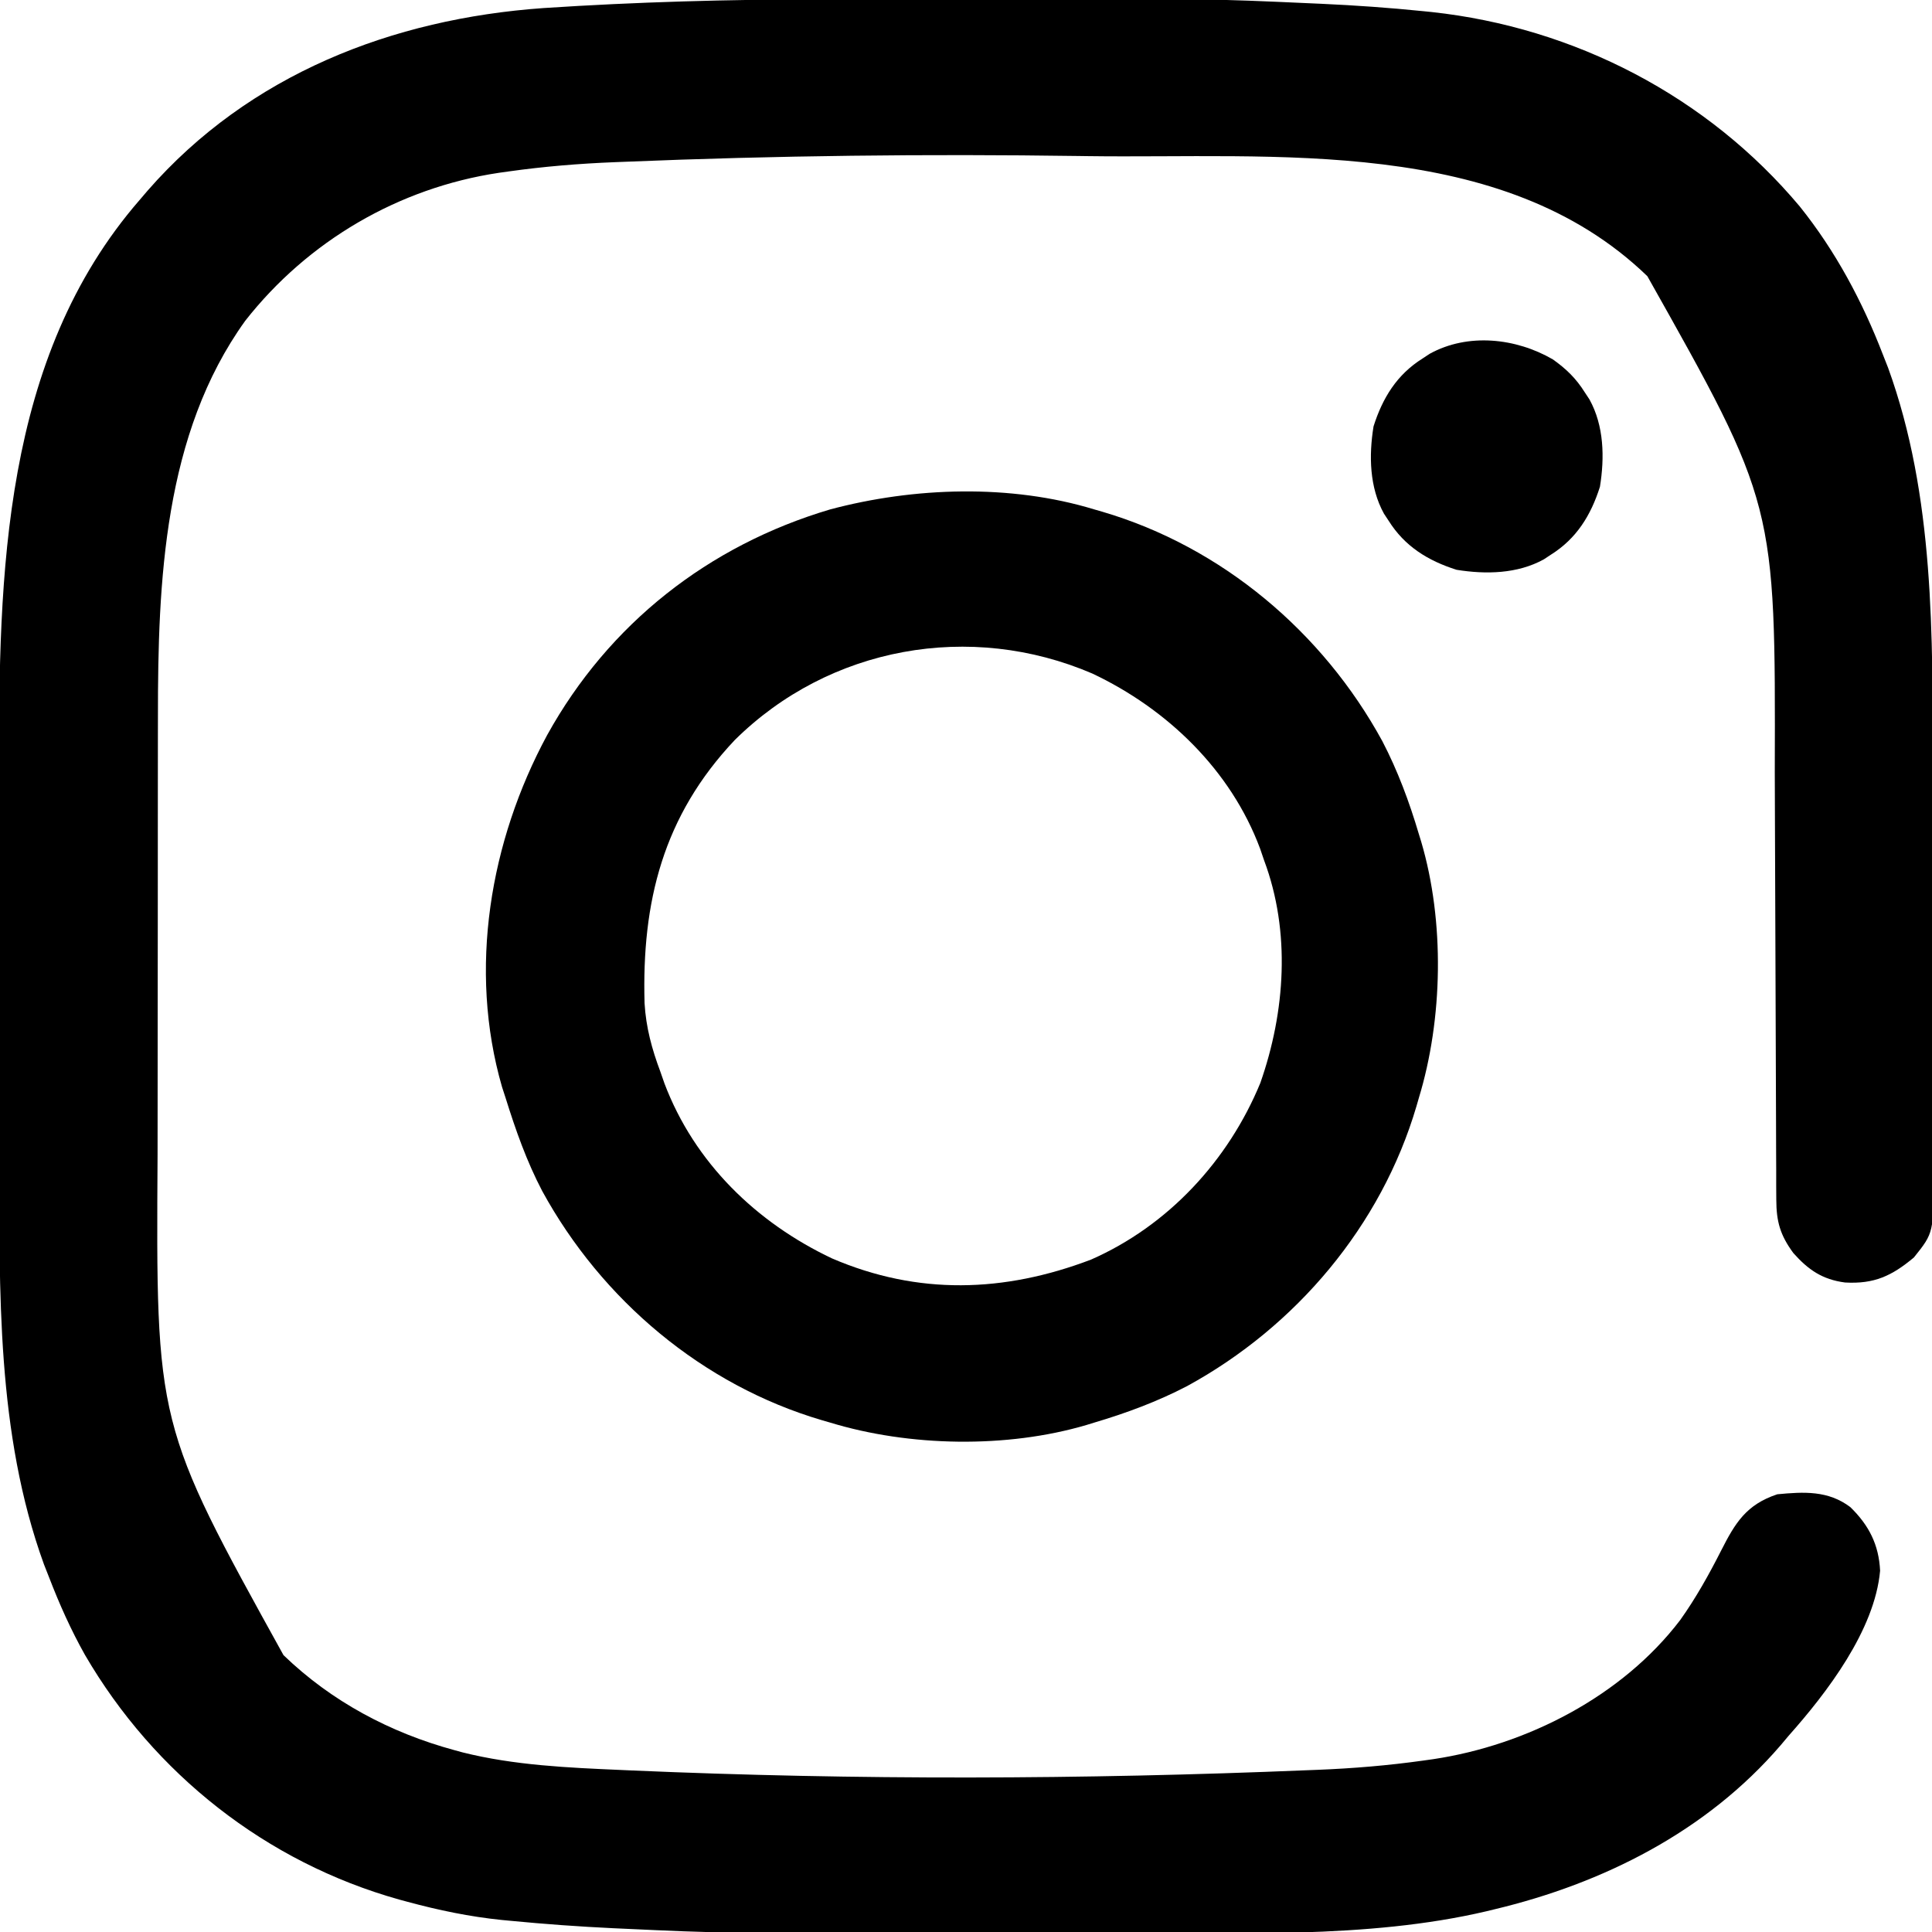
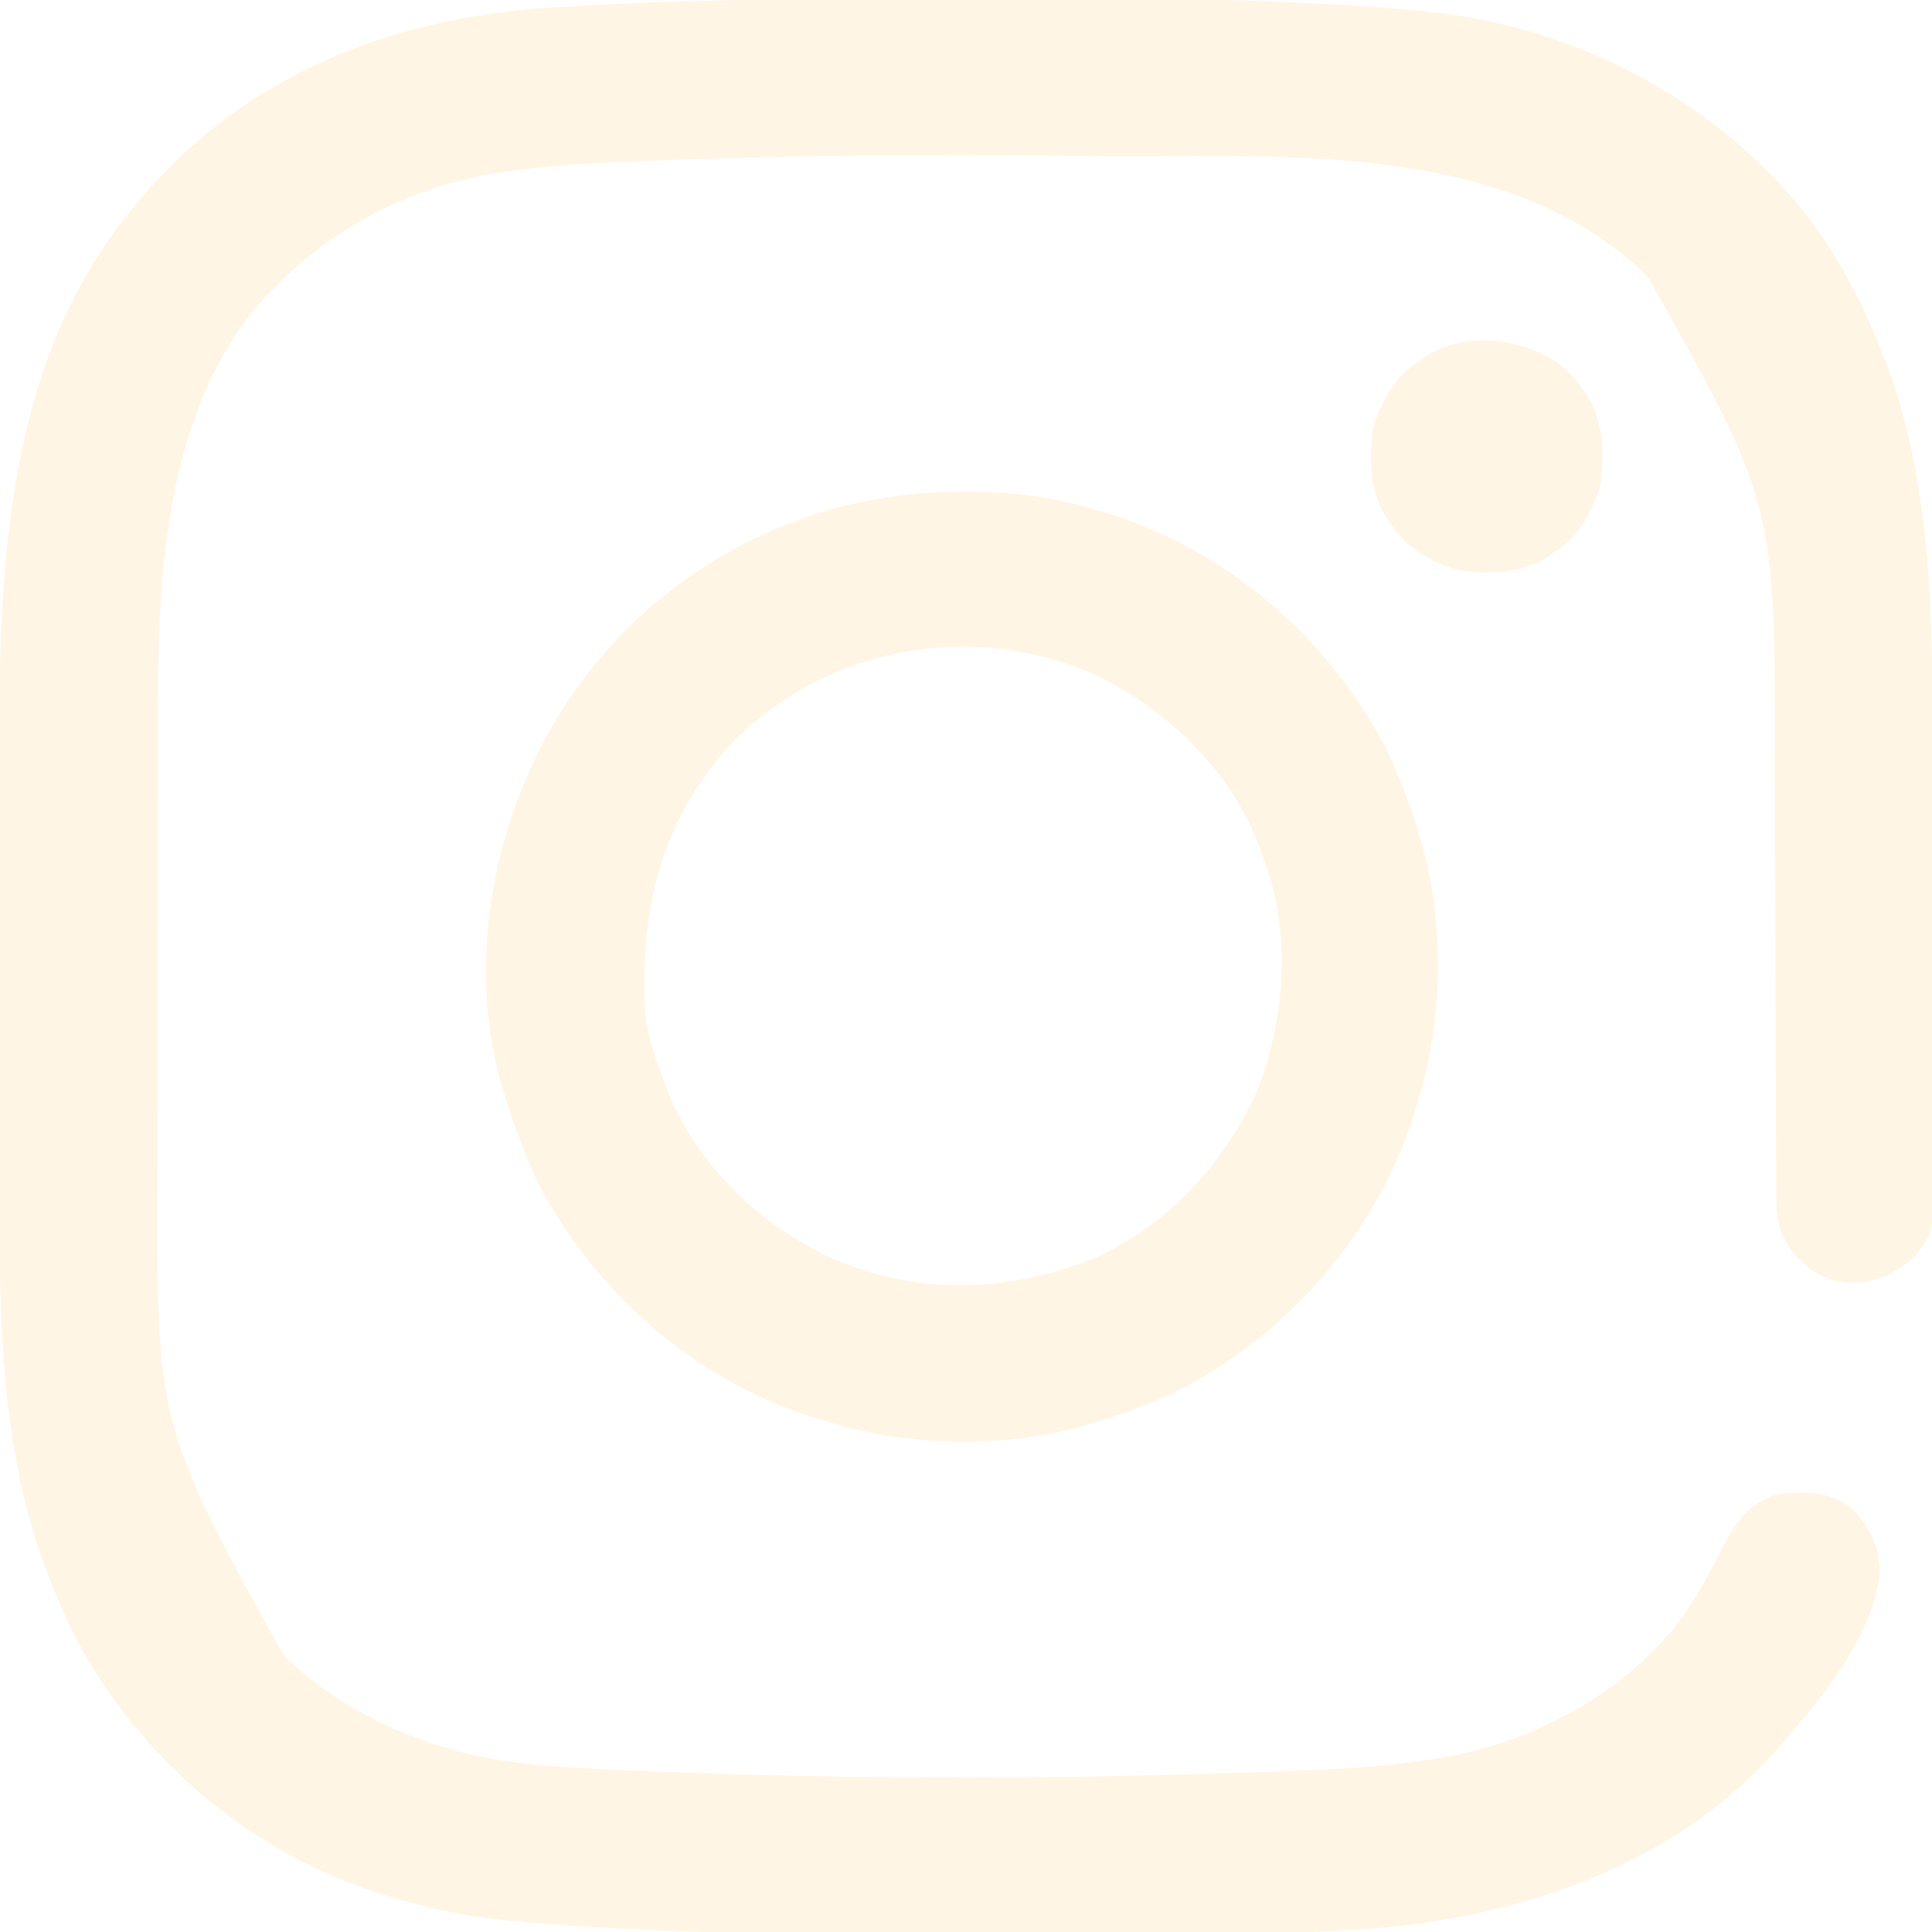
<svg xmlns="http://www.w3.org/2000/svg" version="1.1" width="512" height="512">
-   <path d="M0 0 C2.065 -0.001 4.129 -0.003 6.194 -0.005 C13.488 -0.015 20.783 -0.019 28.077 -0.018 C33.994 -0.018 39.911 -0.025 45.828 -0.039 C102.562 -0.17 102.562 -0.17 129.703 1.054 C131.026 1.112 131.026 1.112 132.375 1.172 C141.389 1.585 150.366 2.21 159.343 3.127 C160.098 3.204 160.854 3.28 161.632 3.359 C199.454 7.466 234.686 25.686 259.16 54.896 C268.636 66.711 275.762 80.076 281.191 94.167 C281.64 95.307 282.088 96.446 282.55 97.62 C294.91 131.648 294.351 168.749 294.391 204.423 C294.394 206.893 294.398 209.363 294.403 211.833 C294.416 219.589 294.426 227.345 294.43 235.1 C294.434 244.007 294.452 252.914 294.481 261.82 C294.503 268.748 294.513 275.676 294.514 282.604 C294.515 286.725 294.521 290.847 294.539 294.968 C294.555 298.833 294.557 302.697 294.549 306.562 C294.548 307.974 294.552 309.387 294.562 310.799 C294.668 326.829 294.668 326.829 289.394 333.409 C283.547 338.297 278.889 340.483 271.129 340.042 C265.131 339.252 261.414 336.697 257.441 332.23 C253.961 327.494 252.942 323.92 252.926 318.067 C252.918 316.839 252.909 315.612 252.901 314.348 C252.902 312.996 252.903 311.643 252.904 310.29 C252.898 308.859 252.891 307.427 252.883 305.996 C252.868 302.912 252.86 299.829 252.856 296.746 C252.849 291.839 252.827 286.933 252.803 282.027 C252.754 271.574 252.722 261.12 252.691 250.667 C252.658 239.461 252.621 228.254 252.567 217.047 C252.548 212.985 252.532 208.923 252.527 204.86 C252.721 133.711 252.721 133.711 218.754 73.355 C180.161 36.097 119.899 42.237 70.316 41.542 C69.155 41.526 69.155 41.526 67.97 41.509 C27.877 40.942 -12.179 41.385 -52.246 43.042 C-53.109 43.075 -53.972 43.109 -54.861 43.143 C-64.317 43.519 -73.638 44.283 -83.012 45.601 C-83.869 45.721 -84.725 45.841 -85.608 45.965 C-112.142 49.937 -136.234 64.048 -152.809 85.167 C-174.435 115.184 -175.968 154.345 -175.954 190.005 C-175.957 191.597 -175.961 193.19 -175.964 194.783 C-175.973 199.052 -175.976 203.321 -175.976 207.59 C-175.977 210.276 -175.979 212.961 -175.982 215.647 C-175.991 225.068 -175.995 234.489 -175.994 243.91 C-175.994 252.606 -176.004 261.303 -176.02 269.999 C-176.033 277.535 -176.038 285.07 -176.038 292.605 C-176.038 297.075 -176.04 301.545 -176.051 306.014 C-176.488 377.689 -176.488 377.689 -142.684 438.792 C-129.988 451.064 -114.342 459.375 -97.371 463.98 C-96.658 464.175 -95.944 464.37 -95.208 464.571 C-81.528 468 -67.279 468.622 -53.246 469.23 C-52.339 469.27 -51.431 469.311 -50.496 469.352 C9.163 471.945 69.037 471.765 128.691 469.292 C129.552 469.259 130.413 469.226 131.3 469.192 C140.736 468.816 150.036 468.048 159.39 466.734 C160.247 466.613 161.104 466.493 161.987 466.369 C186.794 462.657 212.079 449.689 227.457 429.506 C231.617 423.66 235.063 417.485 238.305 411.095 C242.055 403.717 244.97 398.908 253.191 396.167 C260.257 395.491 266.678 395.139 272.539 399.562 C277.456 404.34 280.112 409.521 280.437 416.425 C279.021 432.202 266.319 448.78 256.191 460.167 C255.496 460.994 254.801 461.82 254.086 462.671 C234.473 485.499 207.118 499.279 178.191 506.167 C177.505 506.335 176.818 506.502 176.111 506.674 C144.381 514.118 108.749 512.328 76.349 512.335 C74.283 512.335 72.216 512.337 70.149 512.34 C62.85 512.349 55.55 512.353 48.25 512.353 C42.326 512.352 36.402 512.359 30.479 512.373 C-26.371 512.504 -26.371 512.504 -52.754 511.281 C-53.608 511.242 -54.462 511.203 -55.342 511.163 C-64.393 510.734 -73.411 510.079 -82.43 509.207 C-83.234 509.131 -84.038 509.054 -84.866 508.976 C-93.353 508.11 -101.58 506.393 -109.809 504.167 C-110.533 503.972 -111.256 503.776 -112.002 503.575 C-147.274 493.691 -176.96 470.228 -195.301 438.722 C-199.028 432.091 -202.077 425.259 -204.809 418.167 C-205.482 416.458 -205.482 416.458 -206.168 414.714 C-218.771 380.019 -217.971 342.219 -217.976 305.868 C-217.977 303.12 -217.979 300.371 -217.982 297.623 C-217.991 287.98 -217.995 278.338 -217.994 268.695 C-217.994 259.796 -218.004 250.897 -218.02 241.997 C-218.033 234.284 -218.038 226.572 -218.038 218.859 C-218.038 214.284 -218.04 209.71 -218.051 205.136 C-218.166 152.544 -217.219 95.06 -180.809 53.167 C-180.1 52.337 -179.391 51.507 -178.661 50.652 C-151.744 19.863 -113.833 5.137 -73.769 2.303 C-49.191 0.685 -24.629 0.005 0 0 Z " fill="#000000" transform="translate(217.809,-0.1672571)" />
-   <path d="M0 0 C0.705 0.204 1.411 0.407 2.138 0.617 C33.811 9.934 60.556 32.514 76.312 61.375 C80.427 69.274 83.467 77.473 86 86 C86.318 87.034 86.318 87.034 86.642 88.088 C92.873 109.197 92.4 135.011 86 156 C85.796 156.705 85.593 157.411 85.383 158.138 C76.066 189.811 53.486 216.556 24.625 232.312 C16.726 236.427 8.527 239.467 0 242 C-0.689 242.212 -1.378 242.423 -2.088 242.642 C-23.197 248.873 -49.011 248.4 -70 242 C-71.058 241.694 -71.058 241.694 -72.138 241.383 C-103.818 232.064 -130.546 209.485 -146.312 180.625 C-150.441 172.747 -153.352 164.473 -156 156 C-156.318 155.02 -156.637 154.041 -156.965 153.031 C-165.96 121.882 -160.167 87.868 -144.997 59.801 C-128.651 30.257 -102.152 9.531 -70 0 C-47.735 -5.931 -22.198 -6.769 0 0 Z M-95.285 61.125 C-114.29 81.251 -119.947 104.016 -119.184 130.871 C-118.808 137.264 -117.25 143.003 -115 149 C-114.638 150.038 -114.276 151.075 -113.902 152.145 C-105.957 173.126 -89.543 189.023 -69.492 198.5 C-46.743 208.271 -23.918 207.575 -0.875 198.812 C19.602 189.812 35.53 172.552 44 152 C50.61 133.168 52.093 111.947 45 93 C44.649 91.974 44.299 90.948 43.938 89.891 C36.169 69.066 19.315 52.869 -0.508 43.5 C-32.828 29.618 -70.219 36.319 -95.285 61.125 Z " fill="#000000" transform="translate(290,135)" />
-   <path d="M0 0 C3.586 2.541 6.16 5.043 8.492 8.766 C8.902 9.387 9.312 10.008 9.734 10.648 C13.582 17.628 13.743 26.026 12.492 33.766 C10.091 41.342 6.279 47.513 -0.508 51.766 C-1.129 52.176 -1.75 52.585 -2.391 53.008 C-9.37 56.856 -17.768 57.016 -25.508 55.766 C-33.084 53.365 -39.255 49.553 -43.508 42.766 C-43.918 42.144 -44.328 41.523 -44.75 40.883 C-48.598 33.903 -48.758 25.505 -47.508 17.766 C-45.107 10.189 -41.295 4.018 -34.508 -0.234 C-33.886 -0.644 -33.265 -1.054 -32.625 -1.477 C-22.456 -7.083 -9.722 -5.638 0 0 Z " fill="#000000" transform="translate(411.5078,95.23438)" />
+   <path d="M0 0 C2.065 -0.001 4.129 -0.003 6.194 -0.005 C13.488 -0.015 20.783 -0.019 28.077 -0.018 C33.994 -0.018 39.911 -0.025 45.828 -0.039 C102.562 -0.17 102.562 -0.17 129.703 1.054 C131.026 1.112 131.026 1.112 132.375 1.172 C141.389 1.585 150.366 2.21 159.343 3.127 C160.098 3.204 160.854 3.28 161.632 3.359 C199.454 7.466 234.686 25.686 259.16 54.896 C268.636 66.711 275.762 80.076 281.191 94.167 C281.64 95.307 282.088 96.446 282.55 97.62 C294.91 131.648 294.351 168.749 294.391 204.423 C294.394 206.893 294.398 209.363 294.403 211.833 C294.416 219.589 294.426 227.345 294.43 235.1 C294.434 244.007 294.452 252.914 294.481 261.82 C294.503 268.748 294.513 275.676 294.514 282.604 C294.515 286.725 294.521 290.847 294.539 294.968 C294.555 298.833 294.557 302.697 294.549 306.562 C294.548 307.974 294.552 309.387 294.562 310.799 C294.668 326.829 294.668 326.829 289.394 333.409 C283.547 338.297 278.889 340.483 271.129 340.042 C265.131 339.252 261.414 336.697 257.441 332.23 C253.961 327.494 252.942 323.92 252.926 318.067 C252.918 316.839 252.909 315.612 252.901 314.348 C252.902 312.996 252.903 311.643 252.904 310.29 C252.898 308.859 252.891 307.427 252.883 305.996 C252.868 302.912 252.86 299.829 252.856 296.746 C252.849 291.839 252.827 286.933 252.803 282.027 C252.754 271.574 252.722 261.12 252.691 250.667 C252.658 239.461 252.621 228.254 252.567 217.047 C252.548 212.985 252.532 208.923 252.527 204.86 C252.721 133.711 252.721 133.711 218.754 73.355 C180.161 36.097 119.899 42.237 70.316 41.542 C69.155 41.526 69.155 41.526 67.97 41.509 C27.877 40.942 -12.179 41.385 -52.246 43.042 C-53.109 43.075 -53.972 43.109 -54.861 43.143 C-64.317 43.519 -73.638 44.283 -83.012 45.601 C-83.869 45.721 -84.725 45.841 -85.608 45.965 C-112.142 49.937 -136.234 64.048 -152.809 85.167 C-174.435 115.184 -175.968 154.345 -175.954 190.005 C-175.957 191.597 -175.961 193.19 -175.964 194.783 C-175.973 199.052 -175.976 203.321 -175.976 207.59 C-175.977 210.276 -175.979 212.961 -175.982 215.647 C-175.991 225.068 -175.995 234.489 -175.994 243.91 C-175.994 252.606 -176.004 261.303 -176.02 269.999 C-176.033 277.535 -176.038 285.07 -176.038 292.605 C-176.038 297.075 -176.04 301.545 -176.051 306.014 C-176.488 377.689 -176.488 377.689 -142.684 438.792 C-129.988 451.064 -114.342 459.375 -97.371 463.98 C-96.658 464.175 -95.944 464.37 -95.208 464.571 C-81.528 468 -67.279 468.622 -53.246 469.23 C-52.339 469.27 -51.431 469.311 -50.496 469.352 C9.163 471.945 69.037 471.765 128.691 469.292 C129.552 469.259 130.413 469.226 131.3 469.192 C140.736 468.816 150.036 468.048 159.39 466.734 C160.247 466.613 161.104 466.493 161.987 466.369 C186.794 462.657 212.079 449.689 227.457 429.506 C231.617 423.66 235.063 417.485 238.305 411.095 C242.055 403.717 244.97 398.908 253.191 396.167 C260.257 395.491 266.678 395.139 272.539 399.562 C277.456 404.34 280.112 409.521 280.437 416.425 C279.021 432.202 266.319 448.78 256.191 460.167 C255.496 460.994 254.801 461.82 254.086 462.671 C234.473 485.499 207.118 499.279 178.191 506.167 C177.505 506.335 176.818 506.502 176.111 506.674 C144.381 514.118 108.749 512.328 76.349 512.335 C74.283 512.335 72.216 512.337 70.149 512.34 C62.85 512.349 55.55 512.353 48.25 512.353 C42.326 512.352 36.402 512.359 30.479 512.373 C-26.371 512.504 -26.371 512.504 -52.754 511.281 C-53.608 511.242 -54.462 511.203 -55.342 511.163 C-64.393 510.734 -73.411 510.079 -82.43 509.207 C-83.234 509.131 -84.038 509.054 -84.866 508.976 C-93.353 508.11 -101.58 506.393 -109.809 504.167 C-110.533 503.972 -111.256 503.776 -112.002 503.575 C-147.274 493.691 -176.96 470.228 -195.301 438.722 C-199.028 432.091 -202.077 425.259 -204.809 418.167 C-205.482 416.458 -205.482 416.458 -206.168 414.714 C-218.771 380.019 -217.971 342.219 -217.976 305.868 C-217.977 303.12 -217.979 300.371 -217.982 297.623 C-217.991 287.98 -217.995 278.338 -217.994 268.695 C-217.994 259.796 -218.004 250.897 -218.02 241.997 C-218.033 234.284 -218.038 226.572 -218.038 218.859 C-218.038 214.284 -218.04 209.71 -218.051 205.136 C-218.166 152.544 -217.219 95.06 -180.809 53.167 C-180.1 52.337 -179.391 51.507 -178.661 50.652 C-151.744 19.863 -113.833 5.137 -73.769 2.303 C-49.191 0.685 -24.629 0.005 0 0 Z " fill="#FFF5E4" transform="translate(217.809,-0.1672571)" />
+   <path d="M0 0 C0.705 0.204 1.411 0.407 2.138 0.617 C33.811 9.934 60.556 32.514 76.312 61.375 C80.427 69.274 83.467 77.473 86 86 C86.318 87.034 86.318 87.034 86.642 88.088 C92.873 109.197 92.4 135.011 86 156 C85.796 156.705 85.593 157.411 85.383 158.138 C76.066 189.811 53.486 216.556 24.625 232.312 C16.726 236.427 8.527 239.467 0 242 C-0.689 242.212 -1.378 242.423 -2.088 242.642 C-23.197 248.873 -49.011 248.4 -70 242 C-71.058 241.694 -71.058 241.694 -72.138 241.383 C-103.818 232.064 -130.546 209.485 -146.312 180.625 C-150.441 172.747 -153.352 164.473 -156 156 C-156.318 155.02 -156.637 154.041 -156.965 153.031 C-165.96 121.882 -160.167 87.868 -144.997 59.801 C-128.651 30.257 -102.152 9.531 -70 0 C-47.735 -5.931 -22.198 -6.769 0 0 Z M-95.285 61.125 C-114.29 81.251 -119.947 104.016 -119.184 130.871 C-118.808 137.264 -117.25 143.003 -115 149 C-114.638 150.038 -114.276 151.075 -113.902 152.145 C-105.957 173.126 -89.543 189.023 -69.492 198.5 C-46.743 208.271 -23.918 207.575 -0.875 198.812 C19.602 189.812 35.53 172.552 44 152 C50.61 133.168 52.093 111.947 45 93 C44.649 91.974 44.299 90.948 43.938 89.891 C36.169 69.066 19.315 52.869 -0.508 43.5 C-32.828 29.618 -70.219 36.319 -95.285 61.125 Z " fill="#FFF5E4" transform="translate(290,135)" />
+   <path d="M0 0 C3.586 2.541 6.16 5.043 8.492 8.766 C8.902 9.387 9.312 10.008 9.734 10.648 C13.582 17.628 13.743 26.026 12.492 33.766 C10.091 41.342 6.279 47.513 -0.508 51.766 C-1.129 52.176 -1.75 52.585 -2.391 53.008 C-9.37 56.856 -17.768 57.016 -25.508 55.766 C-33.084 53.365 -39.255 49.553 -43.508 42.766 C-43.918 42.144 -44.328 41.523 -44.75 40.883 C-48.598 33.903 -48.758 25.505 -47.508 17.766 C-45.107 10.189 -41.295 4.018 -34.508 -0.234 C-33.886 -0.644 -33.265 -1.054 -32.625 -1.477 C-22.456 -7.083 -9.722 -5.638 0 0 Z " fill="#FFF5E4" transform="translate(411.5078,95.23438)" />
</svg>
